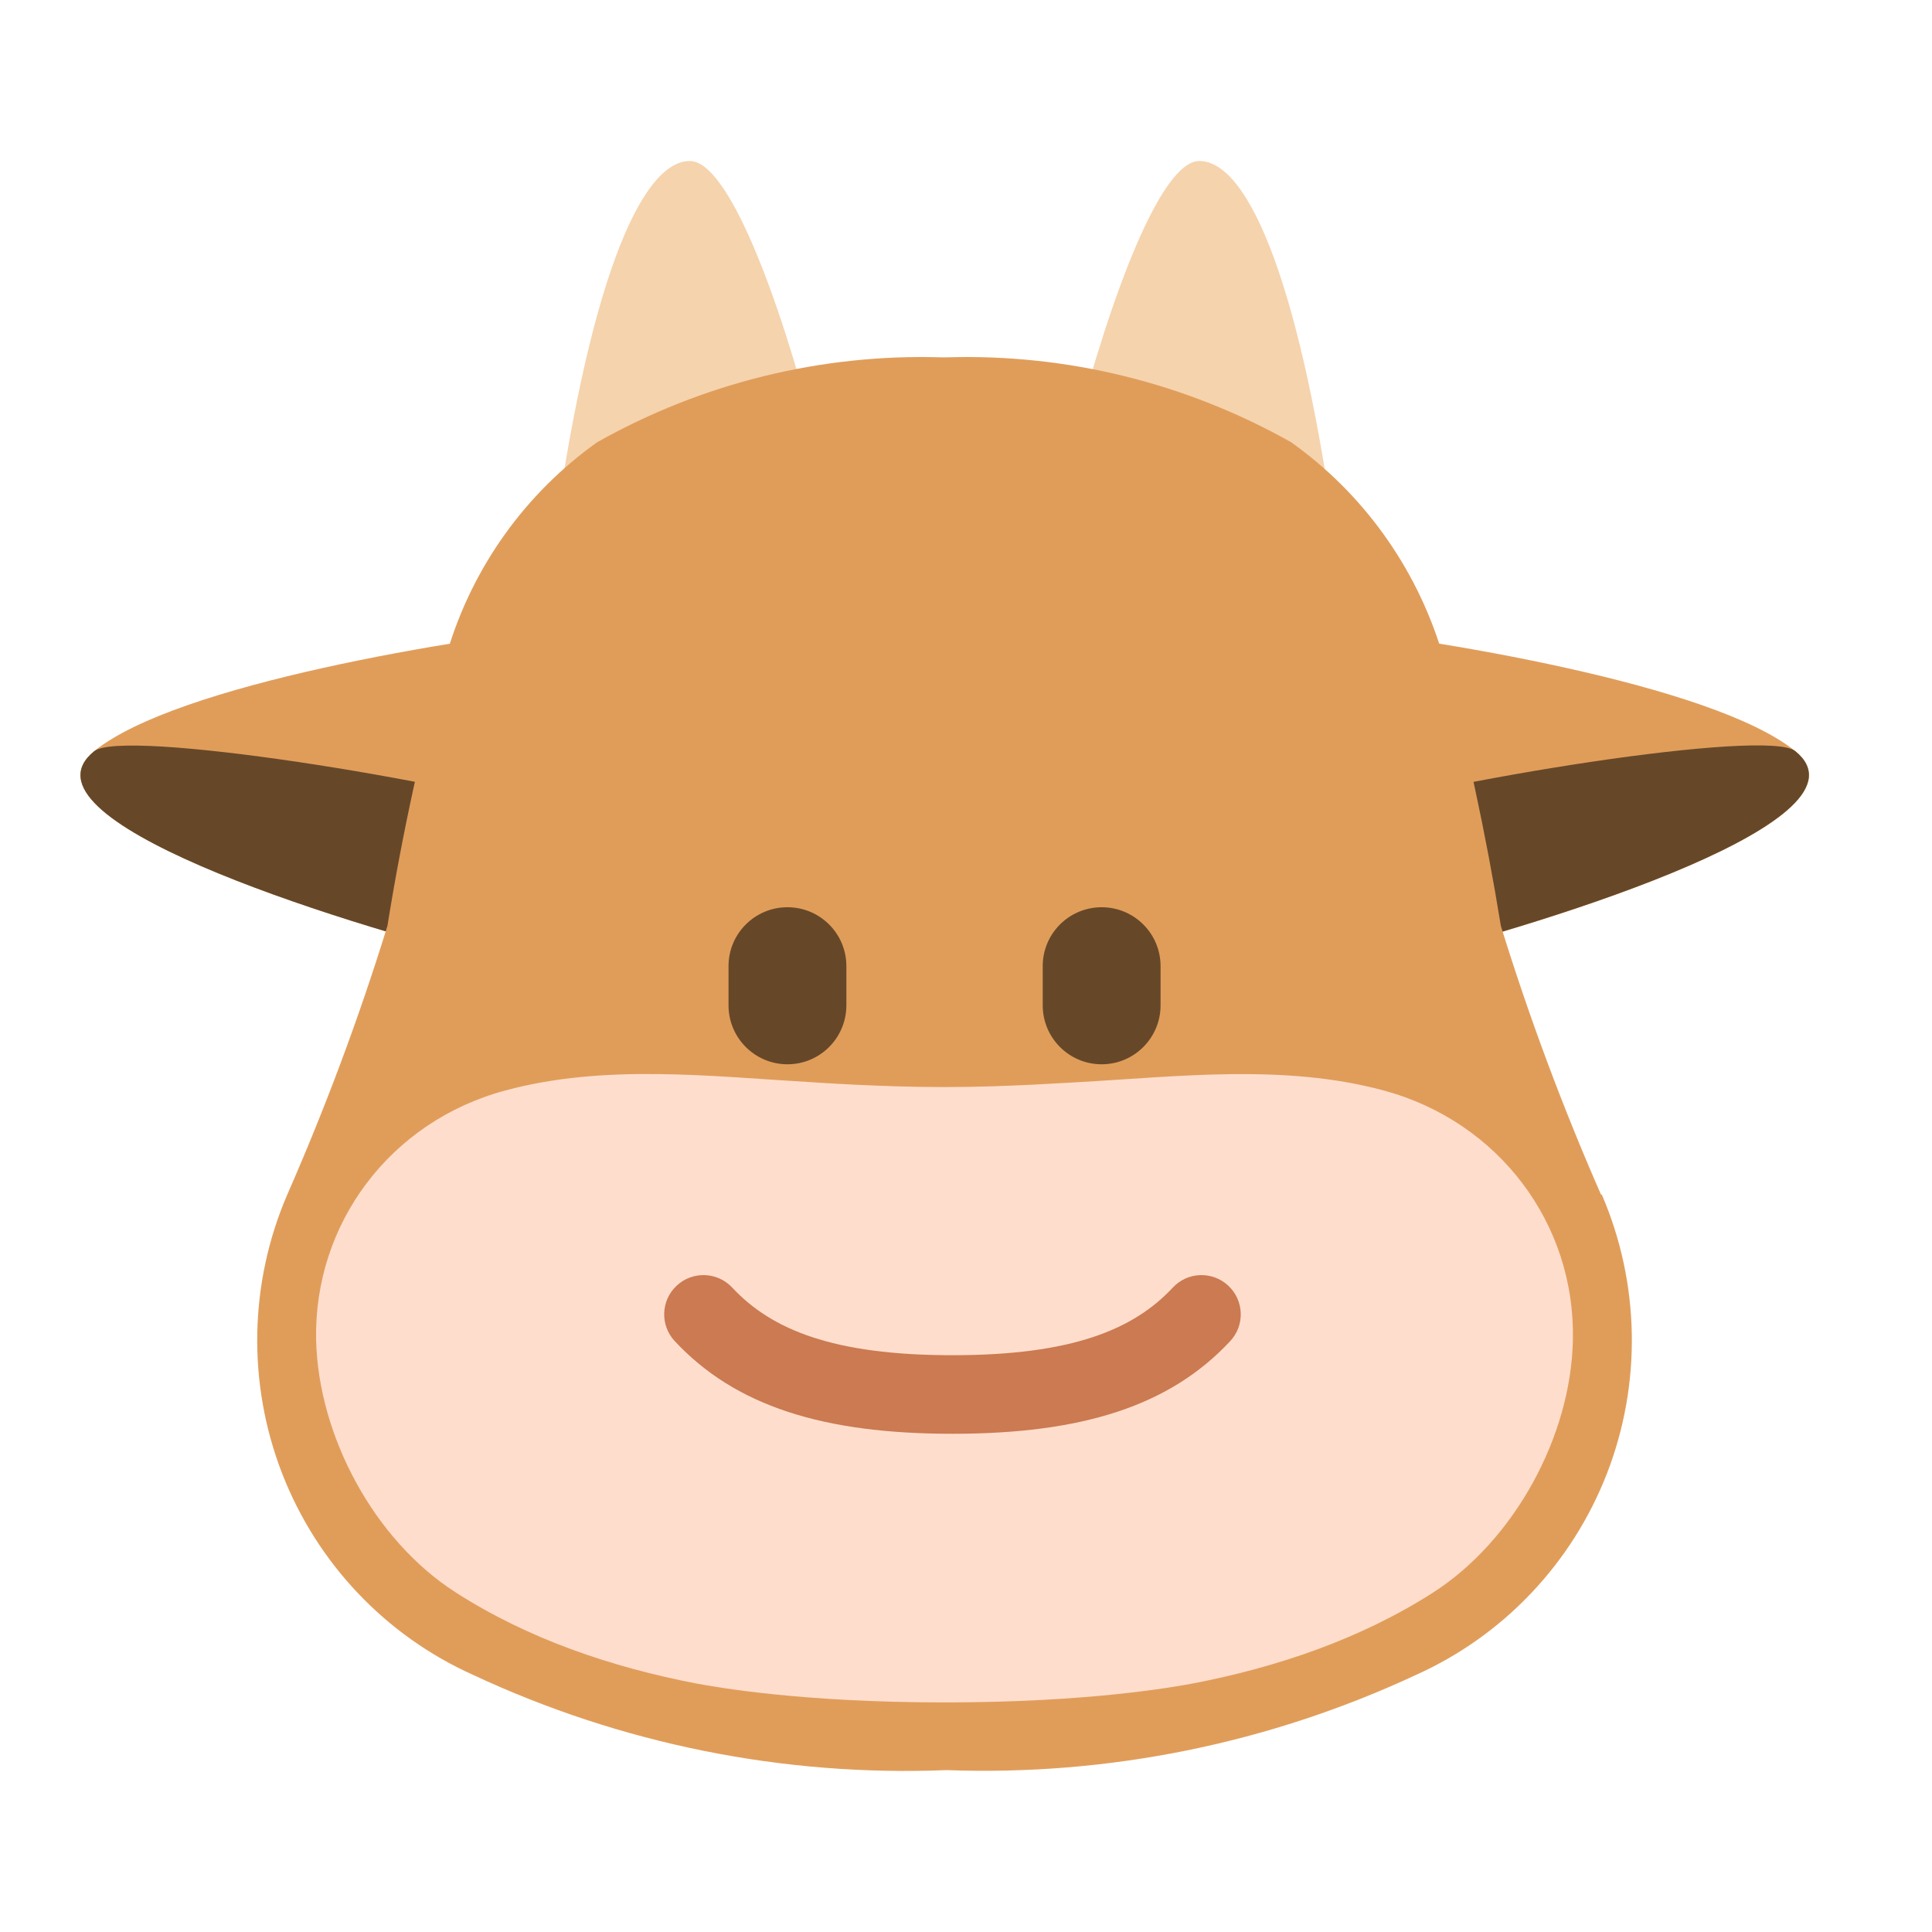
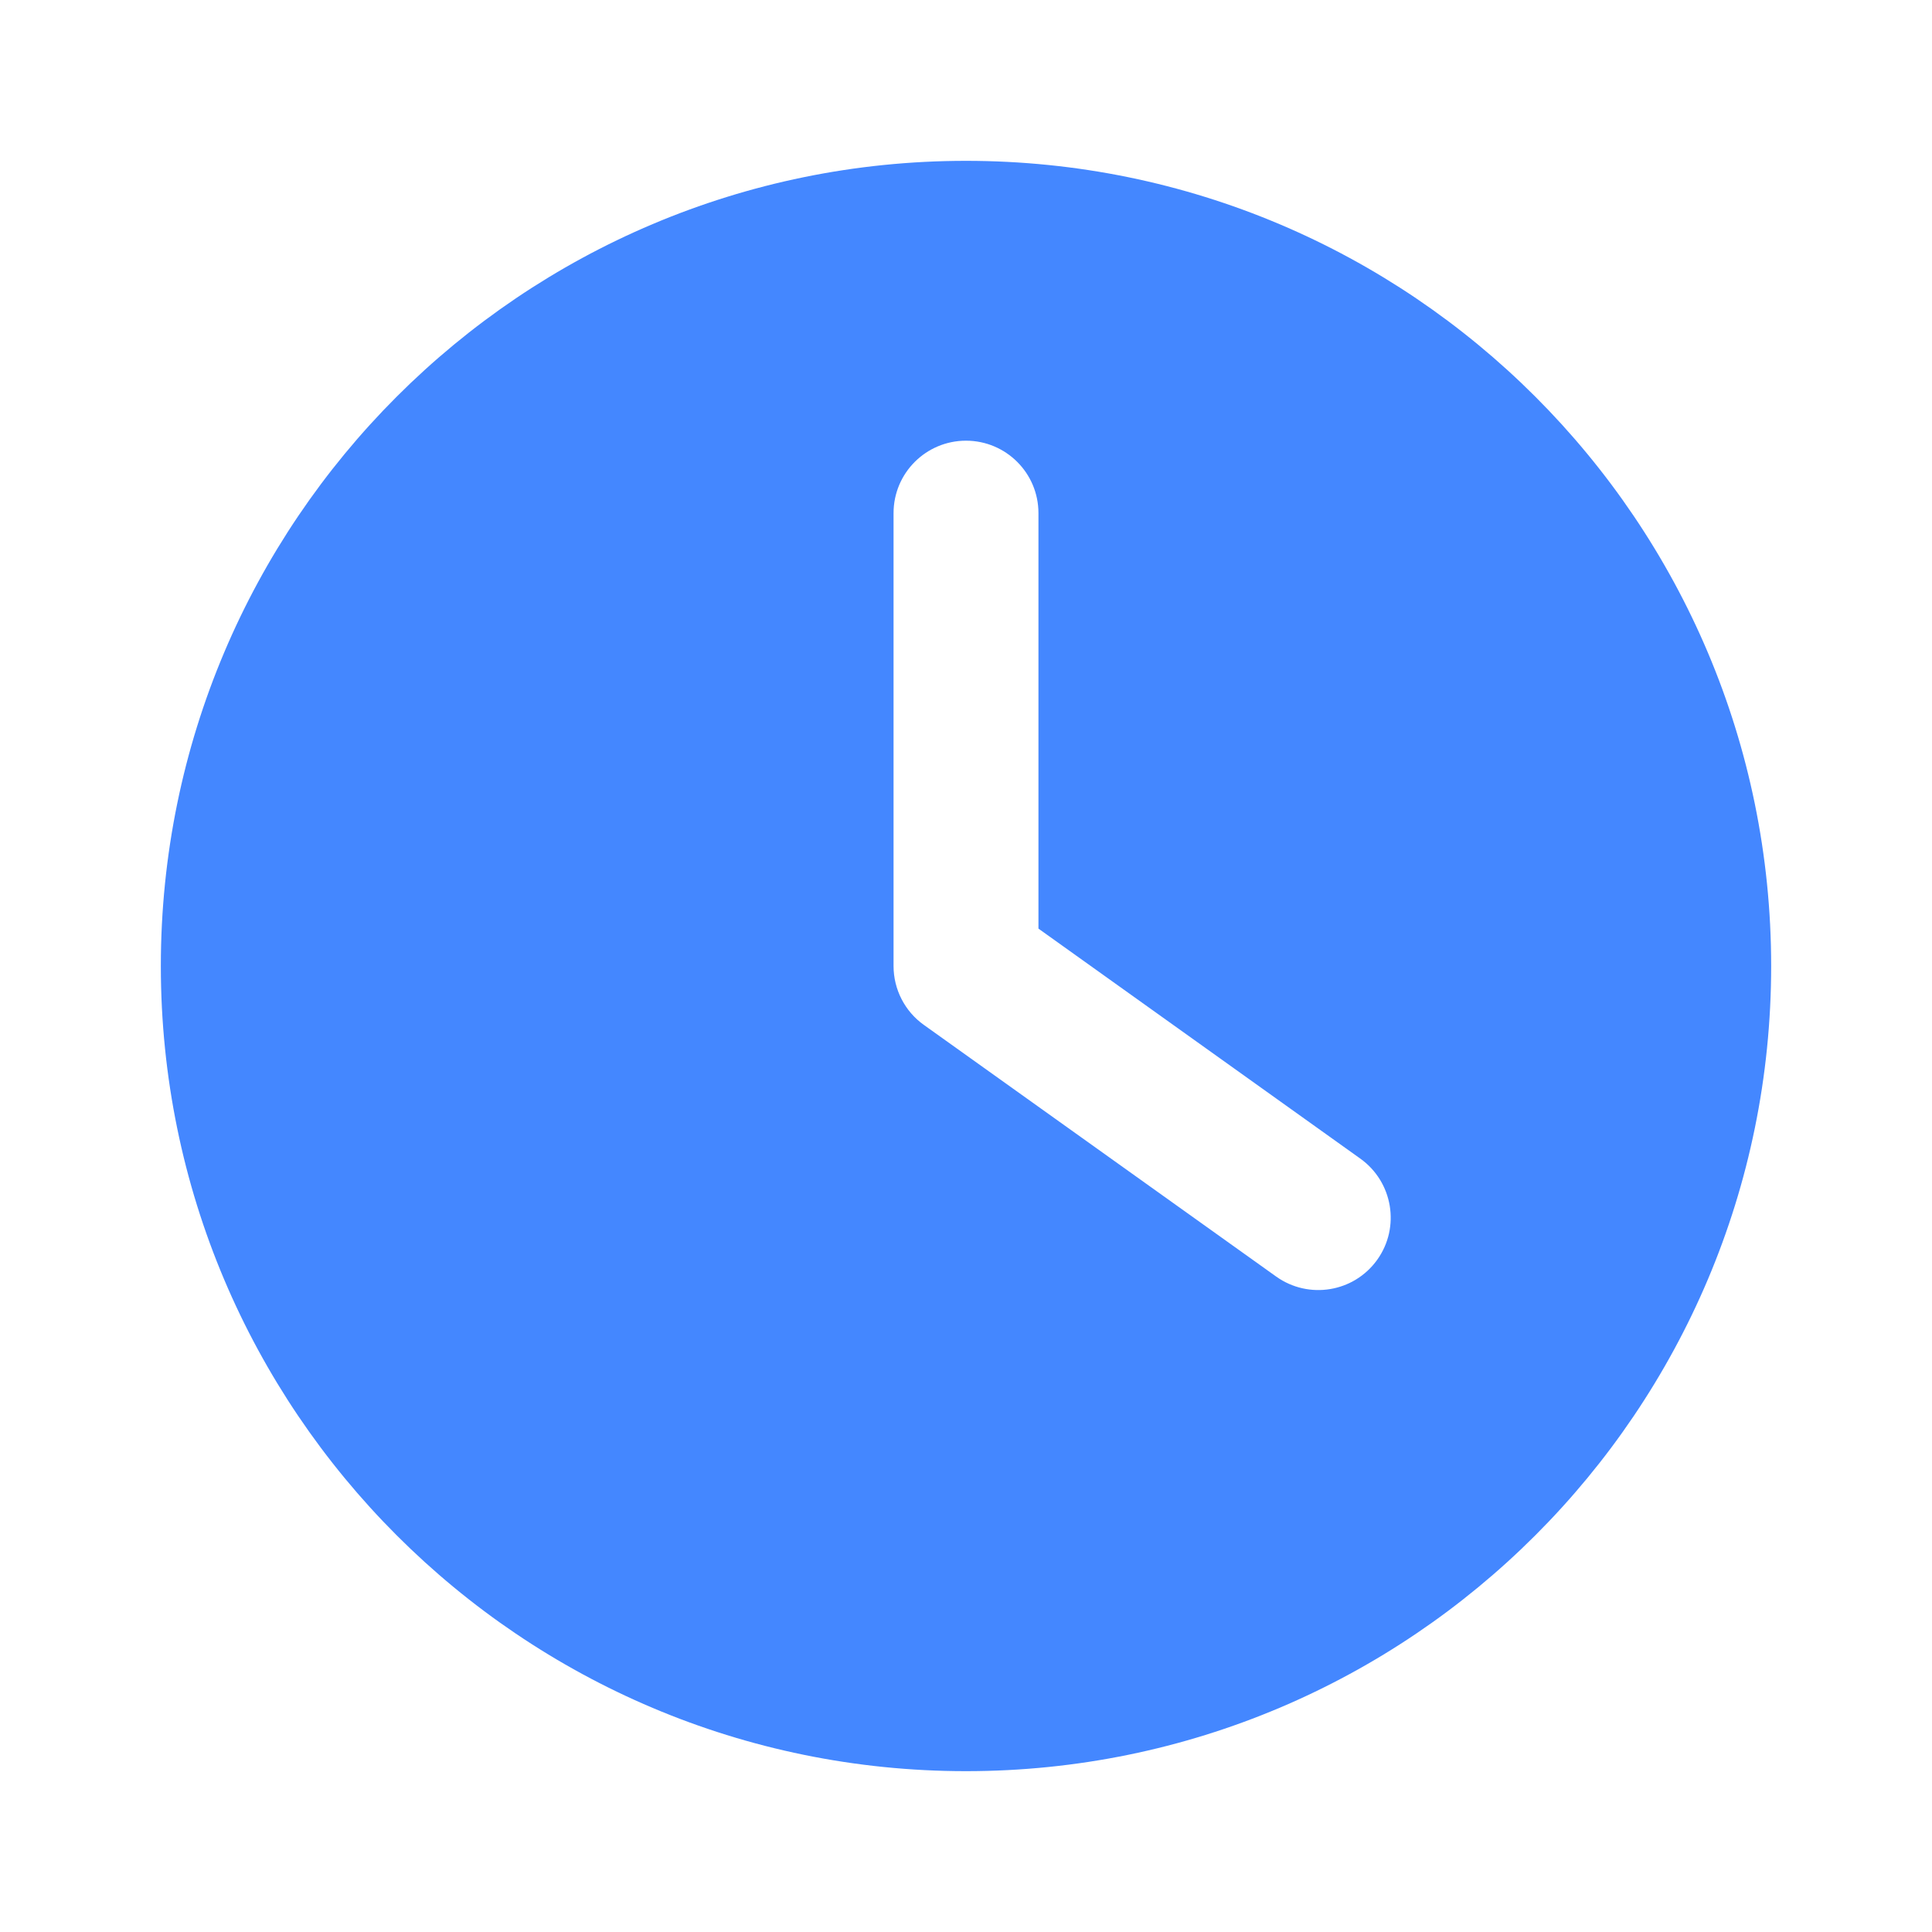
- <svg xmlns="http://www.w3.org/2000/svg" width="24" height="24" viewBox="0 0 24 24" fill="none">
-   <path d="M1.17 9.331C2.206 8.494 5.674 7.936 7.278 7.762L6.169 11.948C4.073 11.424 0.134 10.169 1.17 9.331Z" fill="#E09D5A" />
-   <path d="M1.17 9.332C1.523 9.048 5.534 9.681 7.278 10.204L6.169 11.949C4.073 11.425 0.134 10.169 1.17 9.332Z" fill="#664829" />
-   <path d="M22.301 9.331C21.265 8.494 17.798 7.936 16.193 7.762L17.303 11.948C19.399 11.424 23.337 10.169 22.301 9.331Z" fill="#E09D5A" />
-   <path d="M22.301 9.33C21.949 9.046 17.938 9.679 16.193 10.203L17.303 11.947C19.399 11.423 23.337 10.168 22.301 9.33Z" fill="#664829" />
-   <path d="M14.898 2C14.429 2 13.807 3.629 13.339 5.436C13.703 5.617 14.868 6.158 16.613 6.884C16.177 3.591 15.523 2 14.898 2Z" fill="#F5D3AD" />
-   <path d="M6.855 6.884C8.6 6.162 9.765 5.617 10.129 5.436C9.664 3.629 9.038 2 8.57 2C7.948 2 7.29 3.591 6.855 6.884Z" fill="#F5D3AD" />
-   <path d="M19.888 14.839C19.411 13.751 18.995 12.636 18.644 11.501C18.458 10.353 18.213 9.215 17.909 8.093C17.588 7.043 16.931 6.128 16.038 5.493C14.733 4.758 13.254 4.393 11.758 4.439H11.699C10.204 4.393 8.724 4.758 7.419 5.493C6.528 6.127 5.872 7.042 5.558 8.093C5.246 9.214 4.997 10.352 4.813 11.501C4.462 12.636 4.046 13.751 3.569 14.839C3.094 15.94 3.071 17.184 3.504 18.302C3.937 19.419 4.791 20.32 5.881 20.808C7.718 21.666 9.733 22.071 11.758 21.989C13.766 22.063 15.763 21.658 17.586 20.808C18.676 20.32 19.53 19.419 19.963 18.302C20.396 17.184 20.372 15.94 19.898 14.839H19.888Z" fill="#E09D5A" />
-   <path d="M9.05 12.001C9.05 11.597 9.378 11.27 9.782 11.27C10.186 11.27 10.514 11.597 10.514 12.001V12.489C10.514 12.893 10.186 13.221 9.782 13.221C9.378 13.221 9.05 12.893 9.05 12.489V12.001Z" fill="#664829" />
-   <path d="M12.953 12.001C12.953 11.597 13.281 11.27 13.685 11.27C14.089 11.27 14.417 11.597 14.417 12.001V12.489C14.417 12.893 14.089 13.221 13.685 13.221C13.281 13.221 12.953 12.893 12.953 12.489V12.001Z" fill="#664829" />
-   <path d="M17.191 13.547C15.954 13.212 14.641 13.374 13.379 13.444C13.321 13.444 12.527 13.504 11.733 13.504C10.939 13.504 10.145 13.447 10.087 13.444C8.825 13.371 7.512 13.212 6.275 13.547C4.845 13.932 3.897 15.203 3.927 16.646C3.955 17.847 4.656 19.138 5.66 19.781C6.557 20.358 7.595 20.71 8.65 20.913C8.901 20.959 9.947 21.148 11.733 21.148C13.519 21.148 14.565 20.959 14.816 20.913C15.871 20.71 16.906 20.358 17.806 19.781C18.81 19.134 19.515 17.847 19.539 16.646C19.57 15.203 18.621 13.935 17.191 13.547Z" fill="#FFDDCC" />
-   <path fill-rule="evenodd" clip-rule="evenodd" d="M8.406 15.971C8.603 15.787 8.912 15.798 9.096 15.995C9.583 16.517 10.349 16.835 11.832 16.835C13.315 16.835 14.082 16.517 14.569 15.995C14.752 15.798 15.061 15.787 15.258 15.971C15.455 16.155 15.466 16.463 15.282 16.66C14.532 17.465 13.443 17.811 11.832 17.811C10.222 17.811 9.133 17.465 8.382 16.66C8.198 16.463 8.209 16.155 8.406 15.971Z" fill="#CB7A51" />
+ <svg xmlns="http://www.w3.org/2000/svg" width="20" height="20" viewBox="0 0 20 20" fill="none">
+   <path d="M10 1.665C14.603 1.665 18.335 5.397 18.335 10C18.335 14.603 14.603 18.335 10 18.335C5.397 18.335 1.665 14.603 1.665 10C1.665 5.397 5.397 1.665 10 1.665ZM10 4.562C9.586 4.562 9.25 4.897 9.25 5.312V10C9.25 10.242 9.367 10.47 9.564 10.61L13.211 13.215C13.548 13.455 14.016 13.378 14.257 13.041C14.498 12.704 14.419 12.235 14.082 11.994L10.75 9.613L10.75 5.312C10.75 4.897 10.414 4.562 10 4.562Z" fill="#4487FF" />
</svg>
